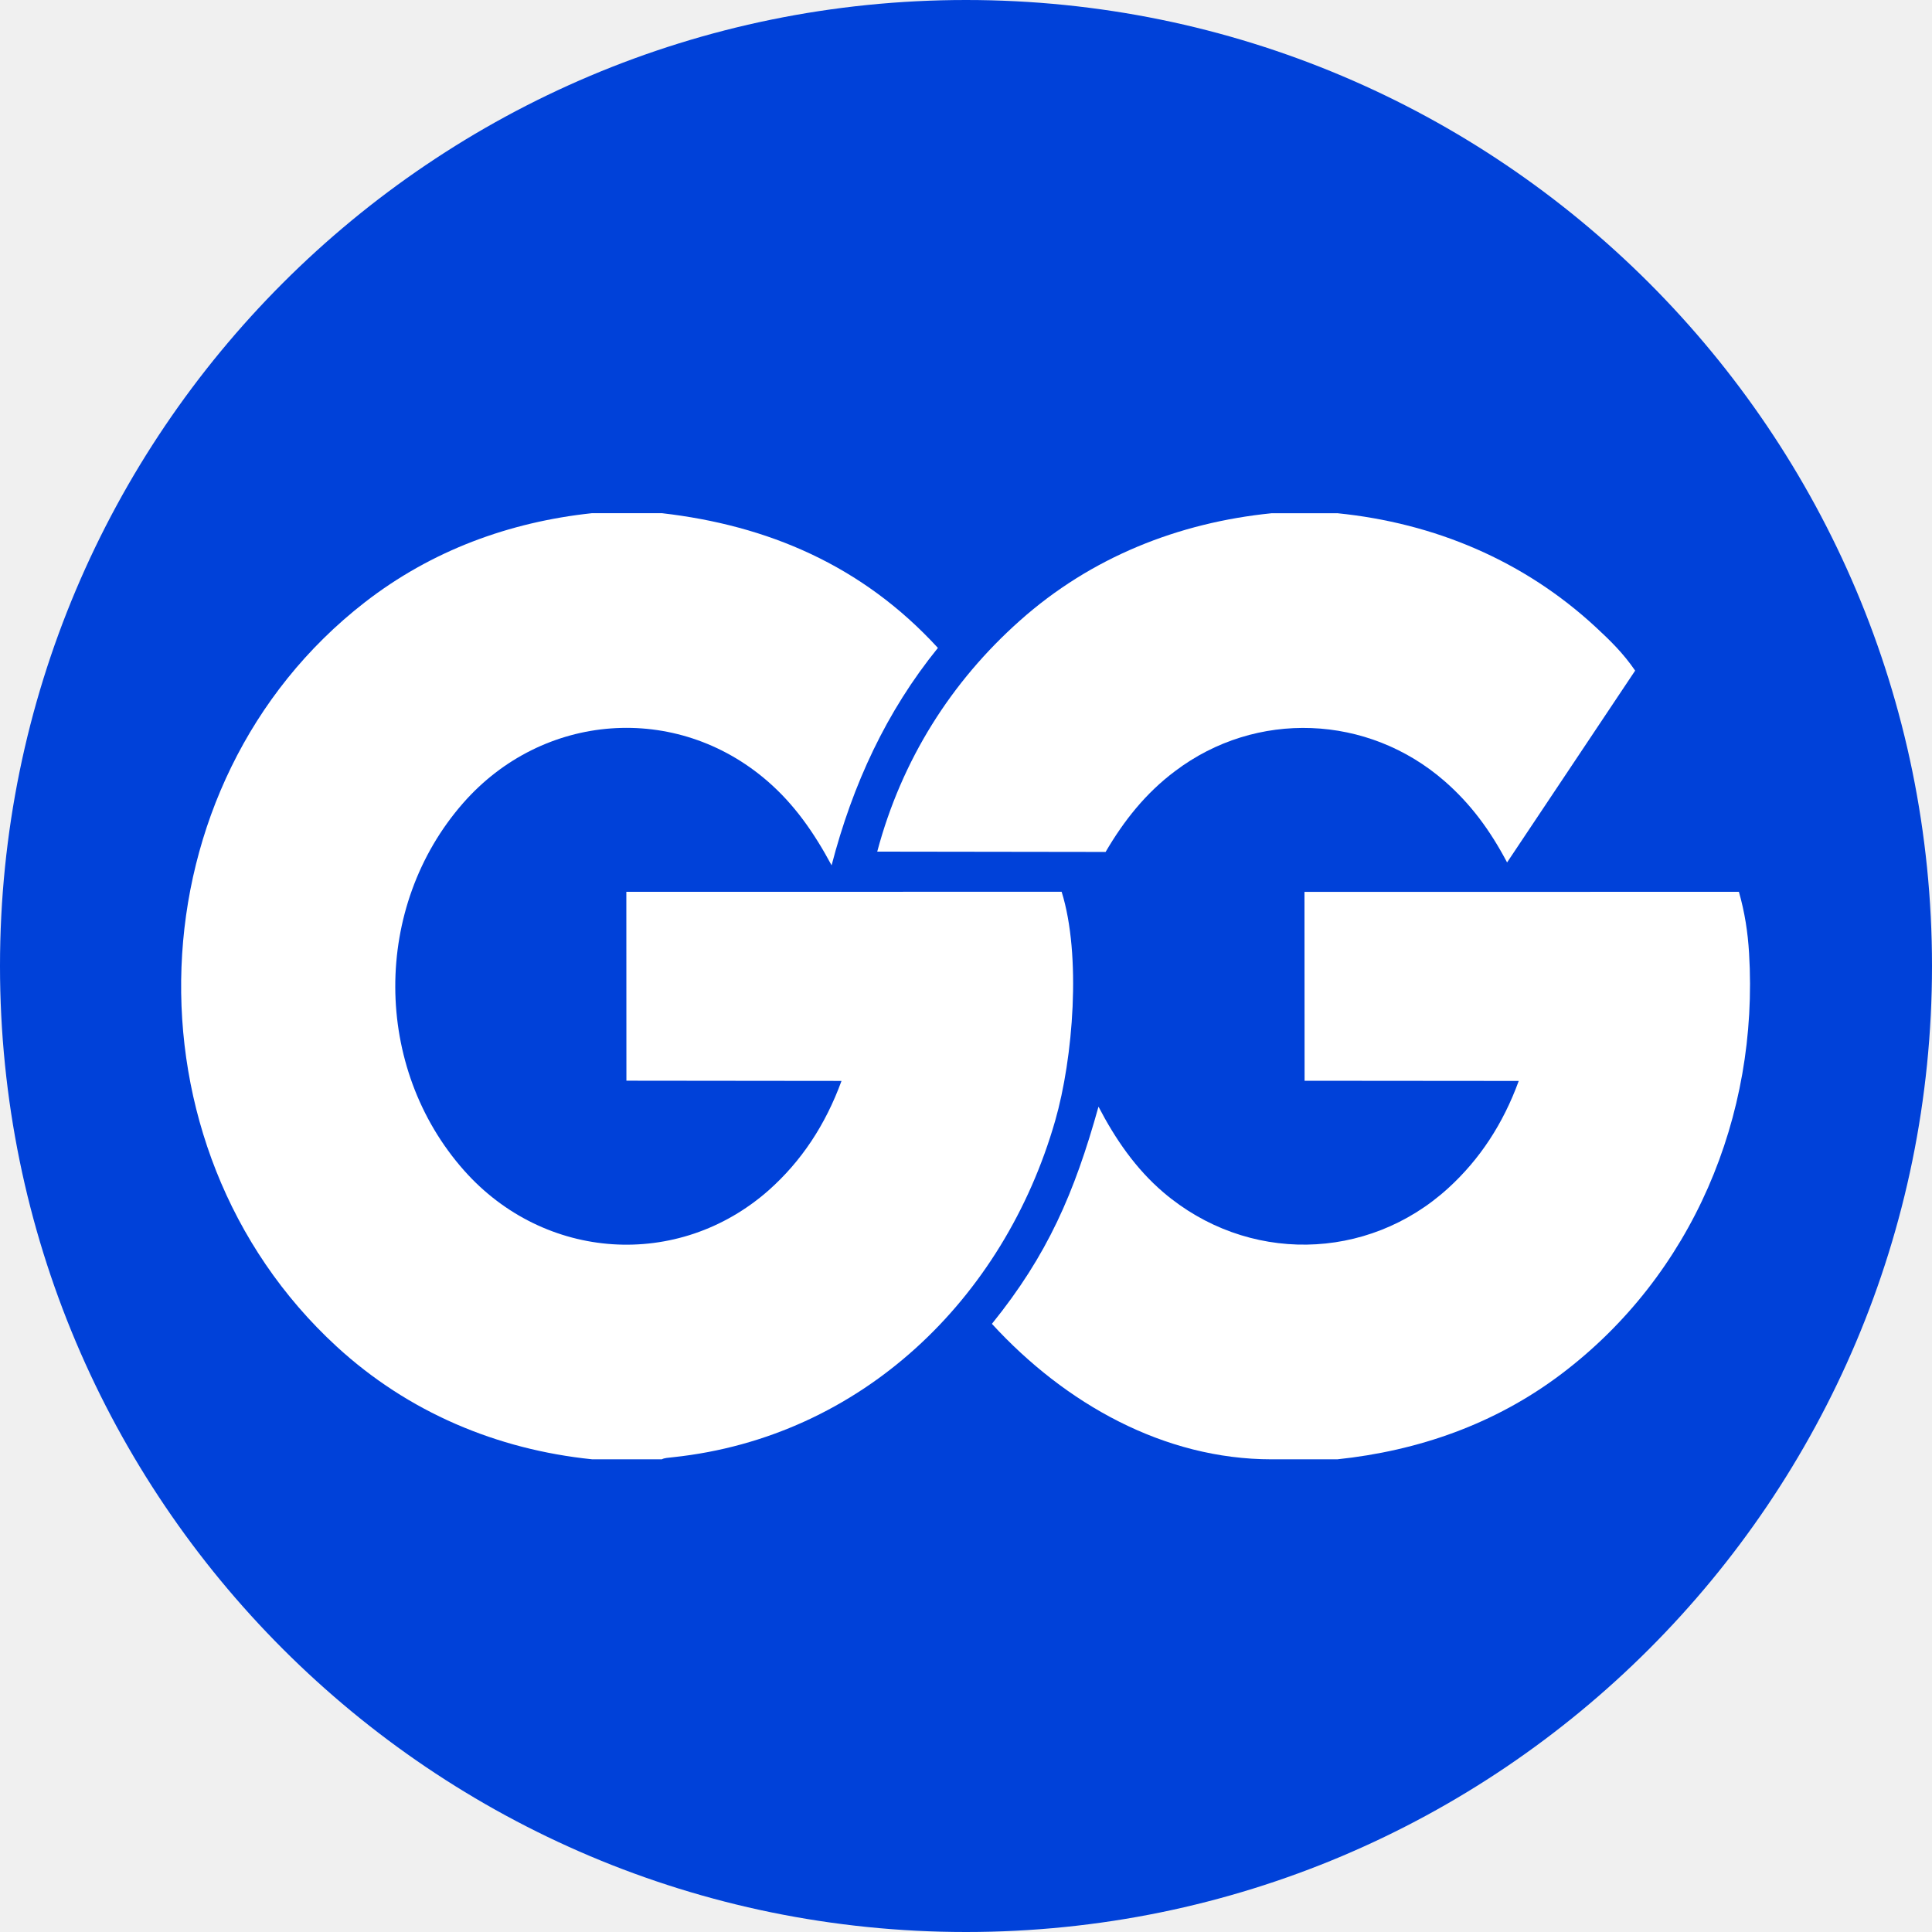
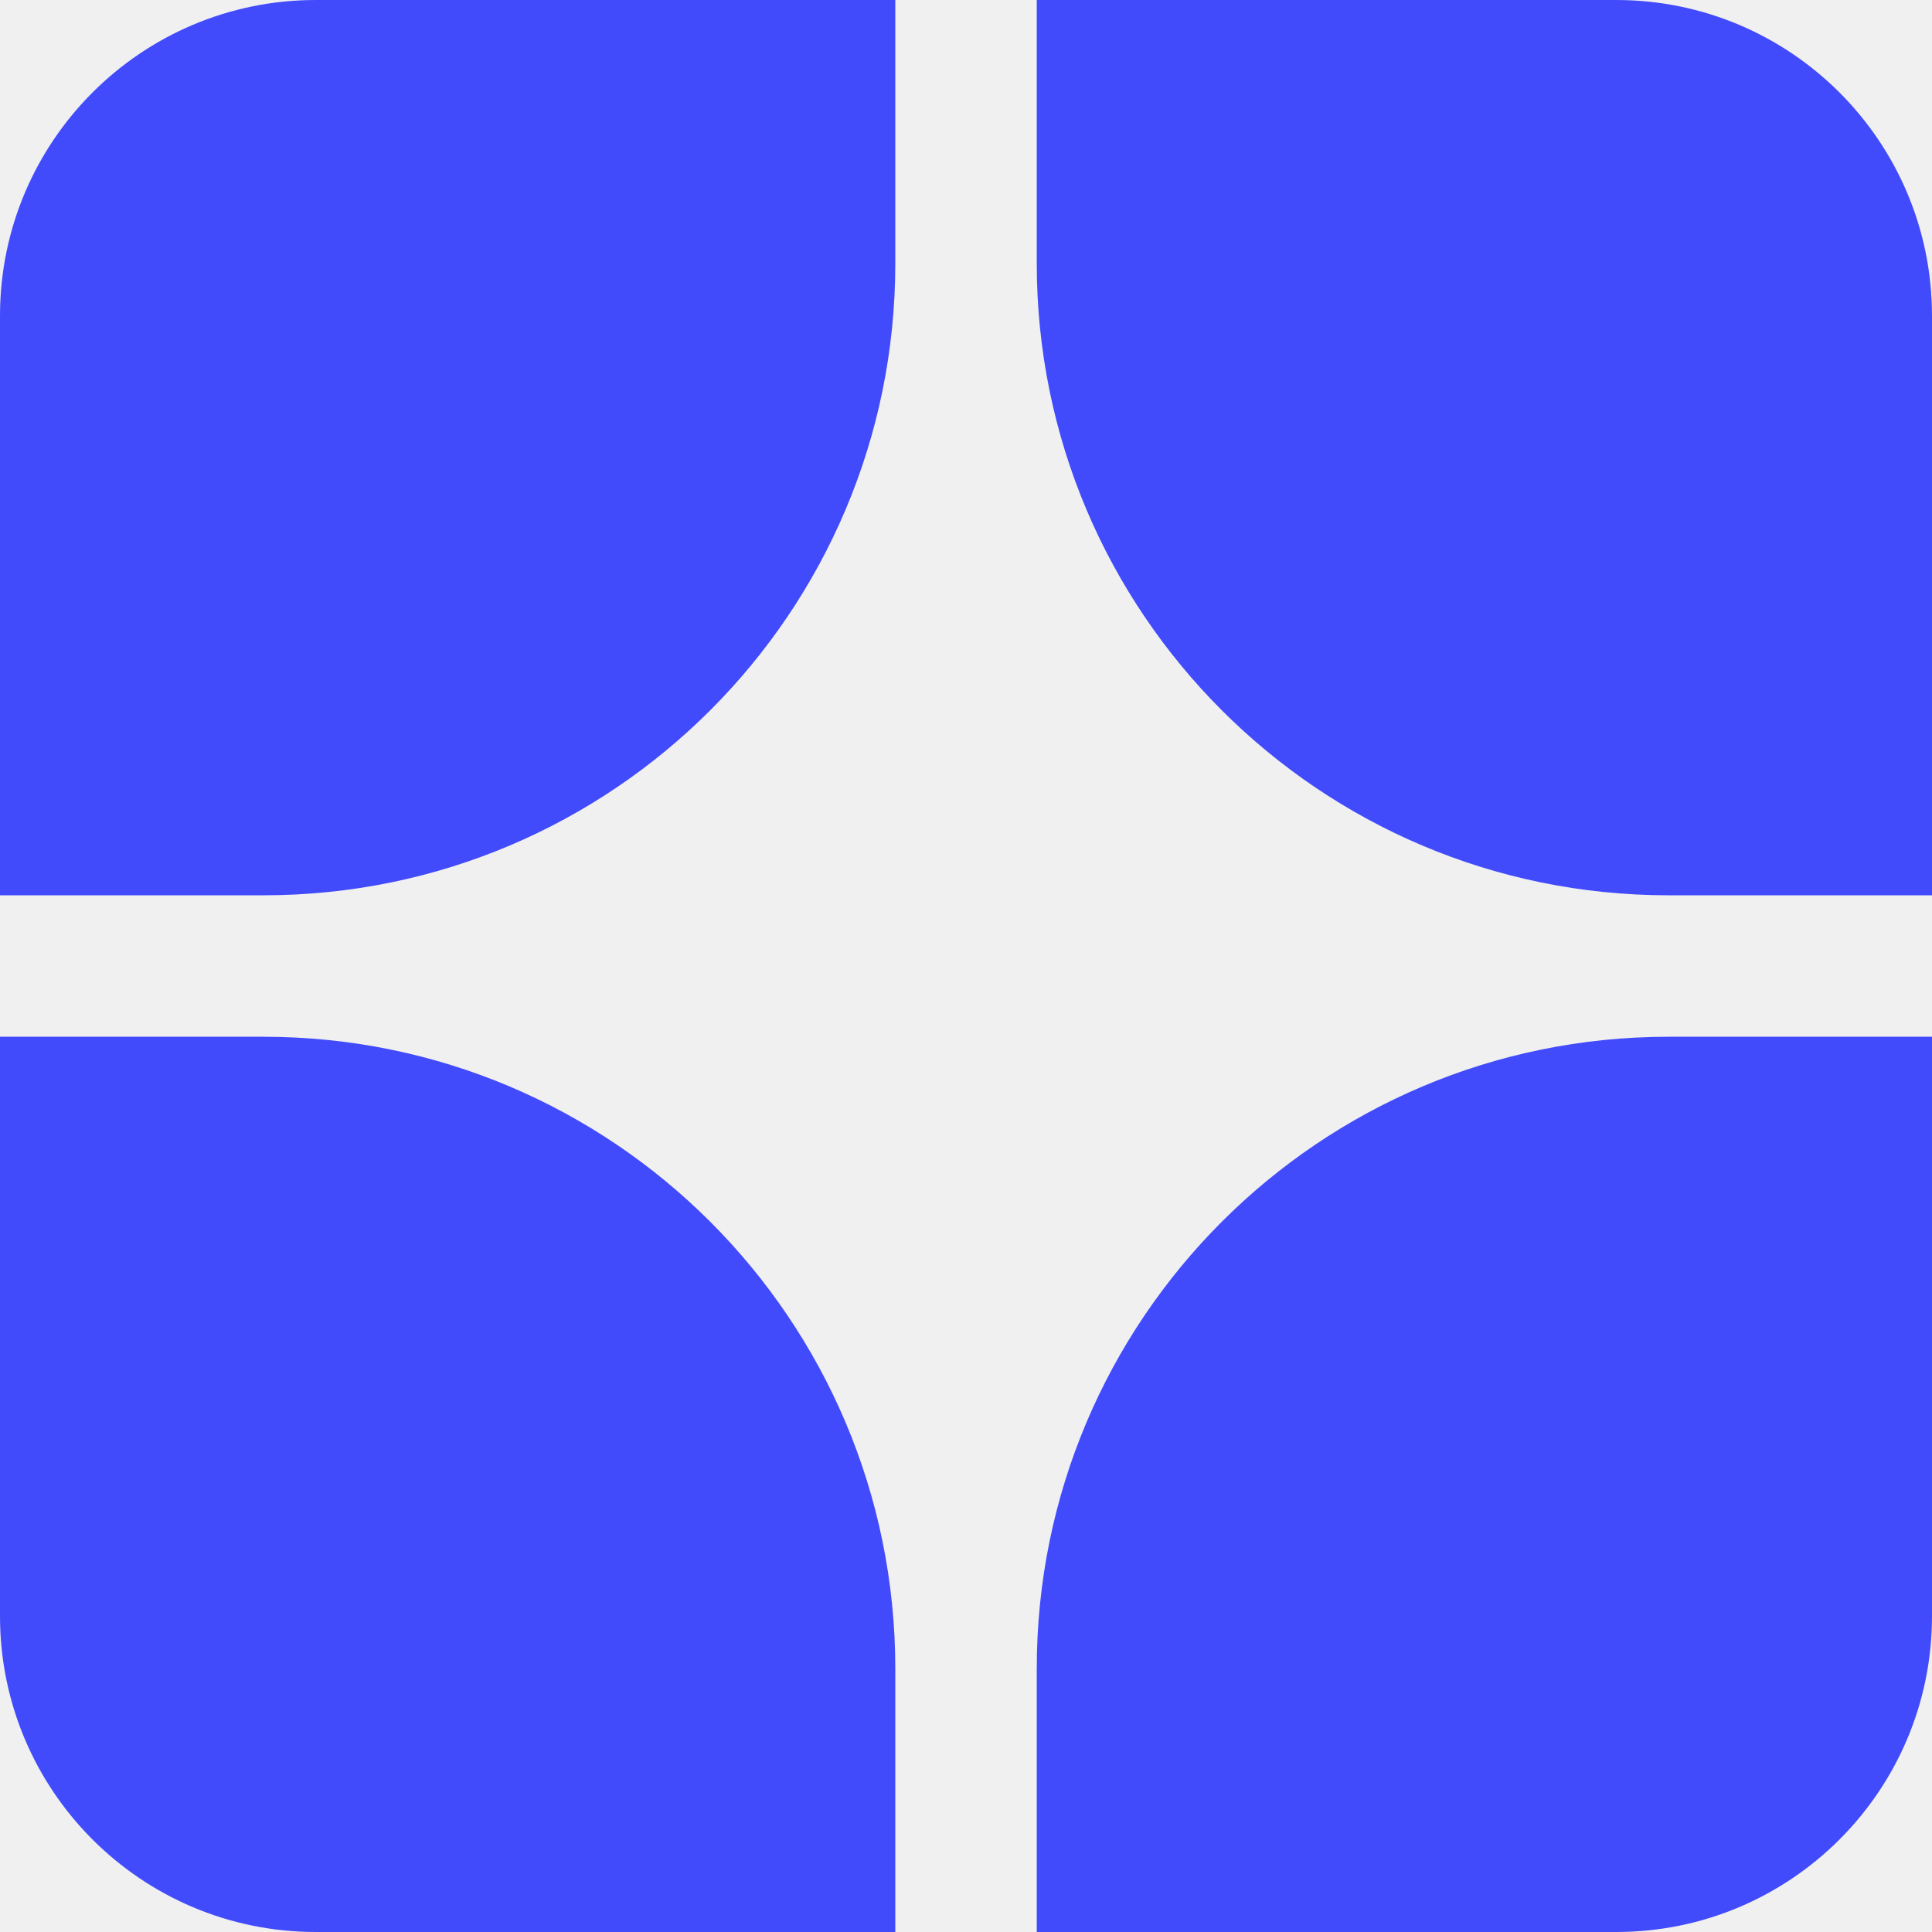
- <svg xmlns="http://www.w3.org/2000/svg" viewBox="0 0 32 32" width="32" height="32">
-   <circle cx="16" cy="16" r="16" fill="#0041D9" />
-   <g fill="white" transform="translate(3, 8.5) scale(0.0374)">
-     <path d="M212.94,0c46.64,5.38,88.55,22.94,122.21,59.67-22.79,28.12-37.71,60.3-47.08,96.28-7.89-14.68-16.56-27.02-28.35-37.25-40.39-35.04-99.55-30.53-134.81,9.66-40.25,45.89-40.1,117.16.48,162.82,35.48,39.93,94.73,44.05,134.83,8.67,14.5-12.89,25.12-28.95,32.24-48.42l-95.26-.1-.03-83.65,192.78-.02c8.8,28.23,5.09,73.7-2.86,101.4-22.71,79.15-85.98,140.1-169.06,149-2.17.23-4.11.34-5.1.93h-31c-42.03-4.33-81.34-20.79-113.04-49.92C-27.8,280.23-21.84,119.65,81.31,39.5,110.93,16.49,145.39,3.92,181.93,0h31.01Z" />
-     <path d="M511.94,419.01h-29c-47.56,0-91.35-24.53-123.87-60,24.65-30.5,36.53-57.89,47.2-96.18,7.43,14.3,16.5,27.51,28.71,37.93,36.96,31.55,90.34,30.86,126.22-1.89,13.97-12.75,24.27-28.48,31.18-47.43l-94.84-.08-.05-83.65,192.4-.03c2.59,9.14,3.94,17.82,4.5,27.2,4.34,72.2-25.1,142.48-83.13,186.34-29.43,22.24-63.45,34.03-99.32,37.8h0Z" />
-     <path d="M511.94,0c43.2,4.34,82.78,21.02,114.61,50.52,6.43,5.96,12.05,11.43,17.39,19.2l-56.72,84.95c-7.57-14.34-16.16-25.96-27.71-36.03-33.9-29.56-83.44-31.58-119.35-4.39-12.97,9.71-22.64,21.92-30.74,35.77l-101.14-.14c10.87-40.77,32.85-75.32,63.12-102.25C402.99,19.45,441.75,4.18,482.95.02h29-.01Z" />
+ <svg xmlns="http://www.w3.org/2000/svg" width="32" height="32" viewBox="0 0 32 32" fill="none">
+   <g clip-path="url(#clip0_13680_12427)">
+     <path d="M0 5.231C0 2.342 2.342 0 5.231 0H14.829V4.366C14.829 10.144 10.144 14.829 4.366 14.829H0V5.231Z" fill="#424BFB" />
+     <path d="M0 17.172H4.366C10.144 17.172 14.829 21.856 14.829 27.635V32H5.231C2.342 32 0 29.658 0 26.769V17.172Z" fill="#424BFB" />
+     <path d="M17.172 0H26.769C29.658 0 32 2.342 32 5.231V14.829H27.635C21.856 14.829 17.172 10.144 17.172 4.366V0Z" fill="#424BFB" />
+     <path d="M17.172 27.635C17.172 21.856 21.856 17.172 27.635 17.172H32V26.769C32 29.658 29.658 32 26.769 32H17.172V27.635Z" fill="#424BFB" />
  </g>
+   <defs>
+     <clipPath id="clip0_13680_12427">
+       <rect width="32" height="32" fill="white" />
+     </clipPath>
+   </defs>
</svg>
